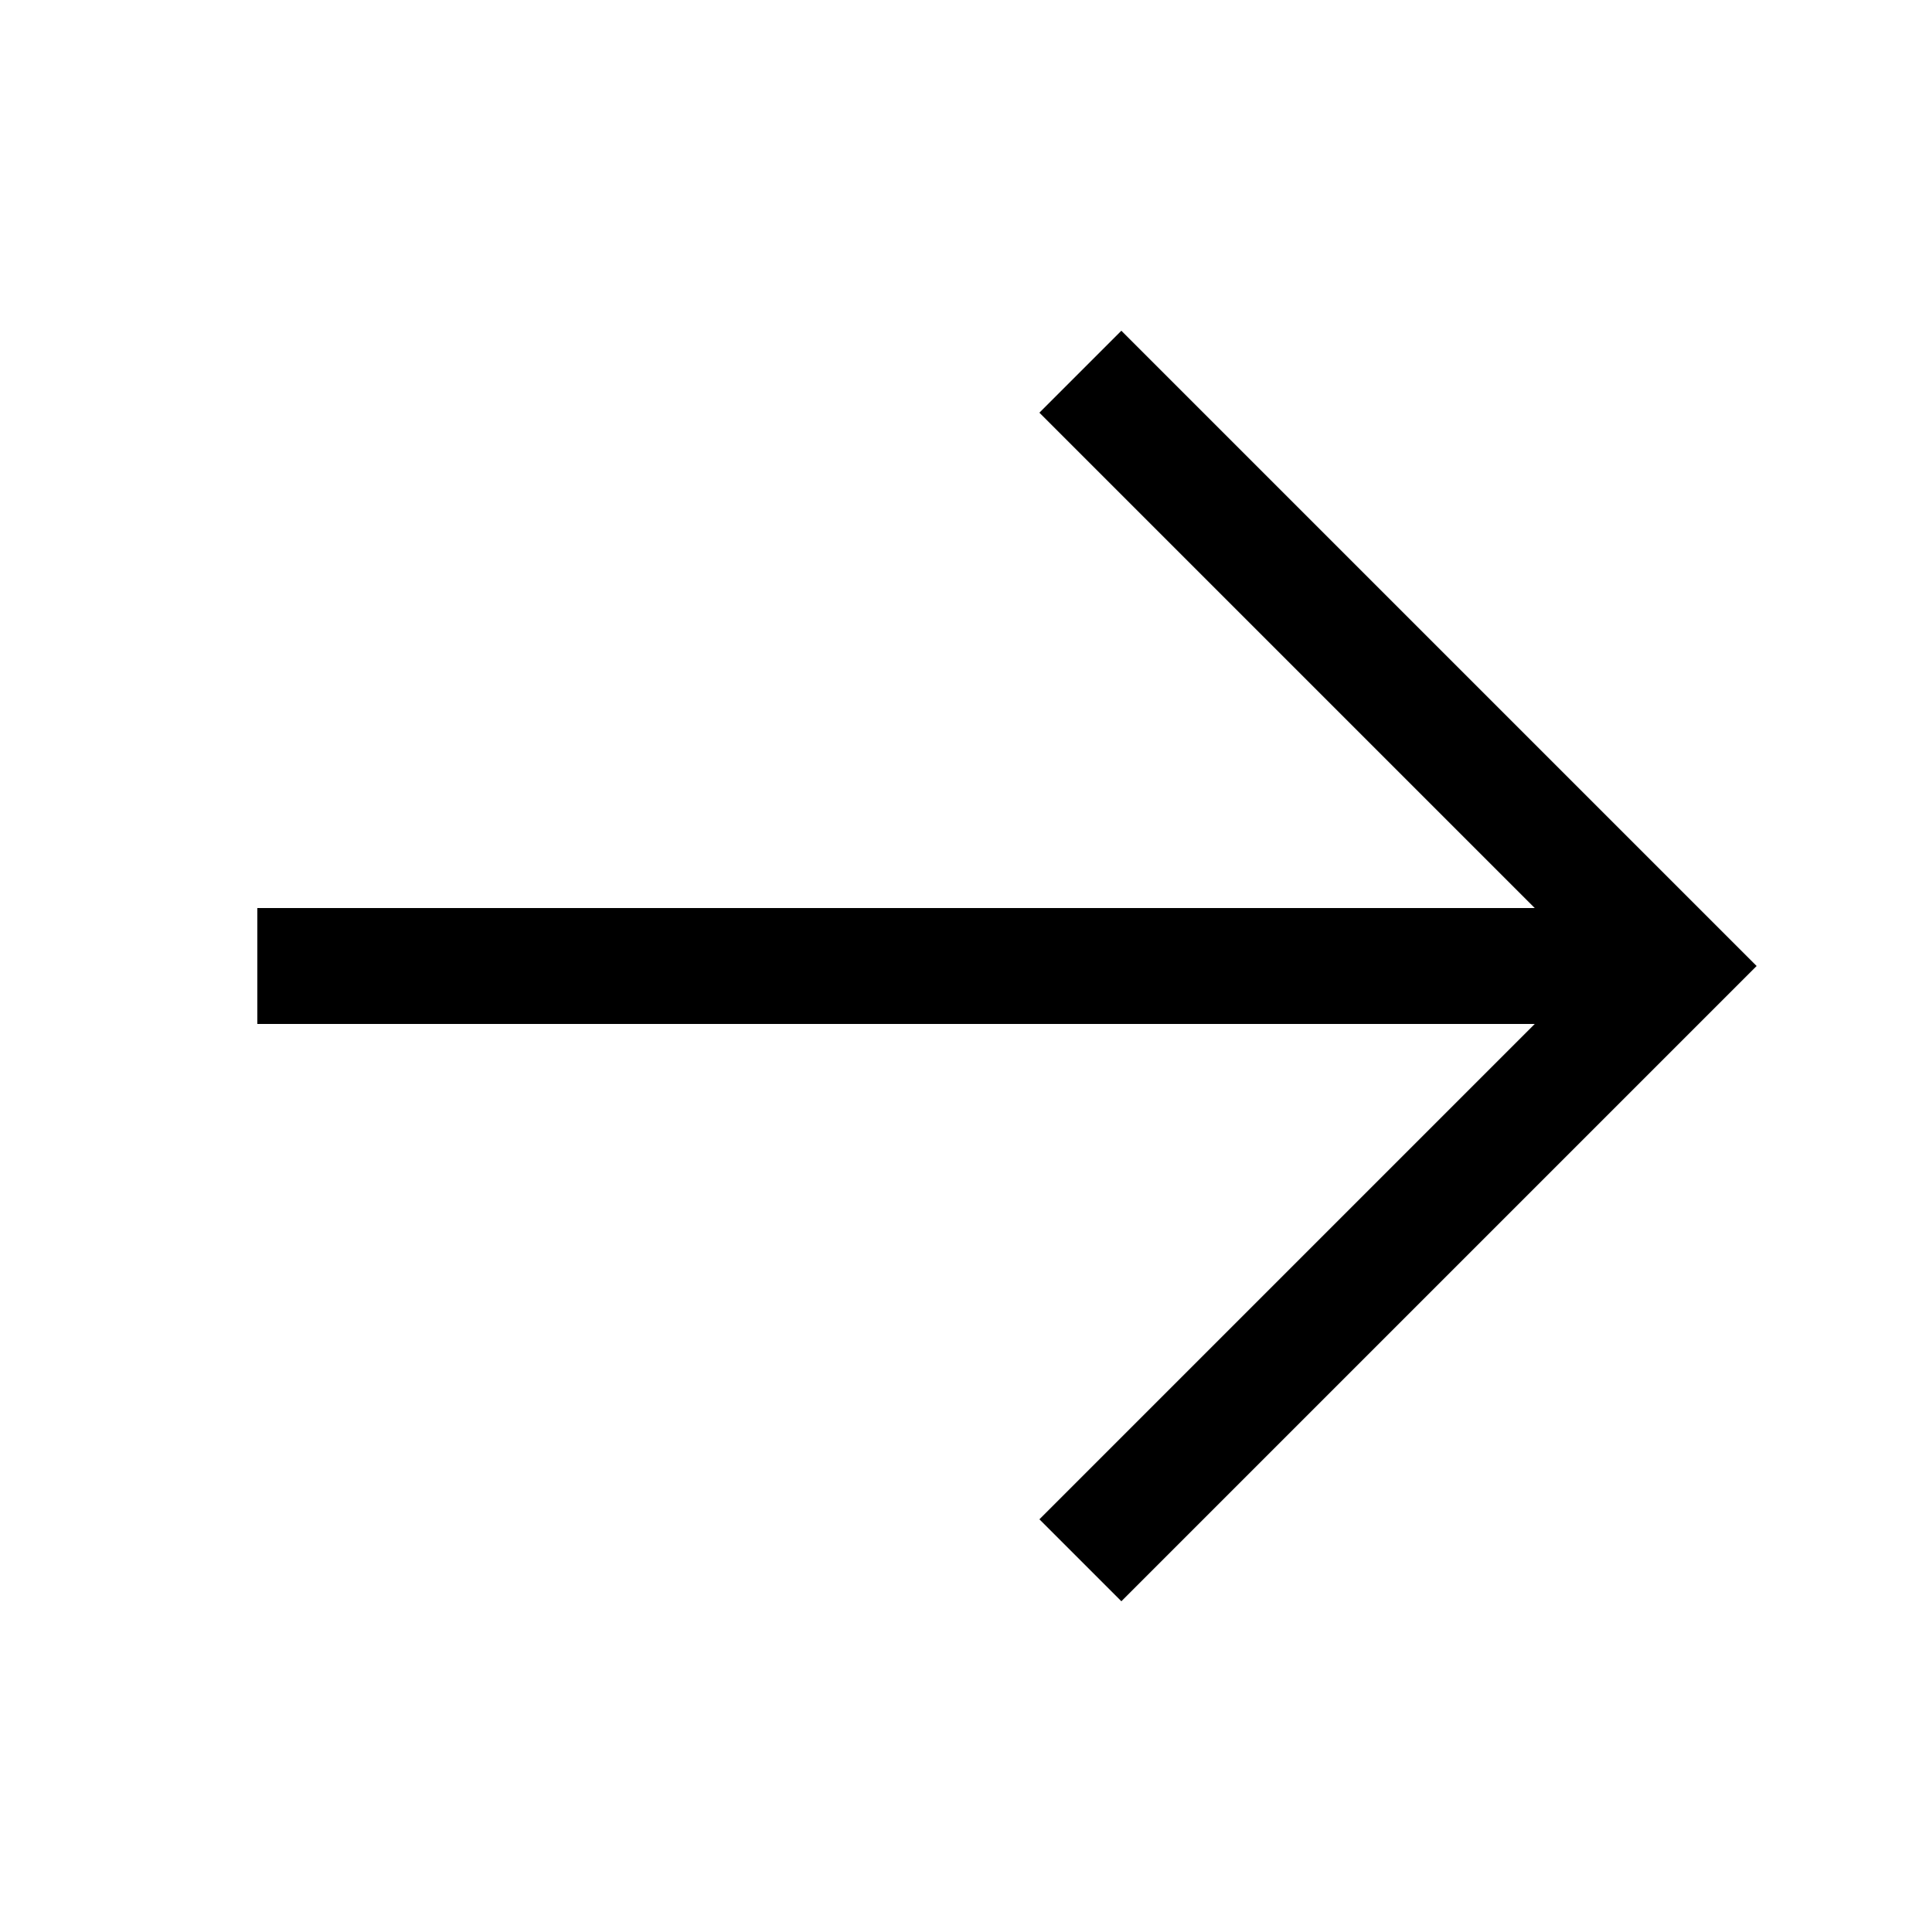
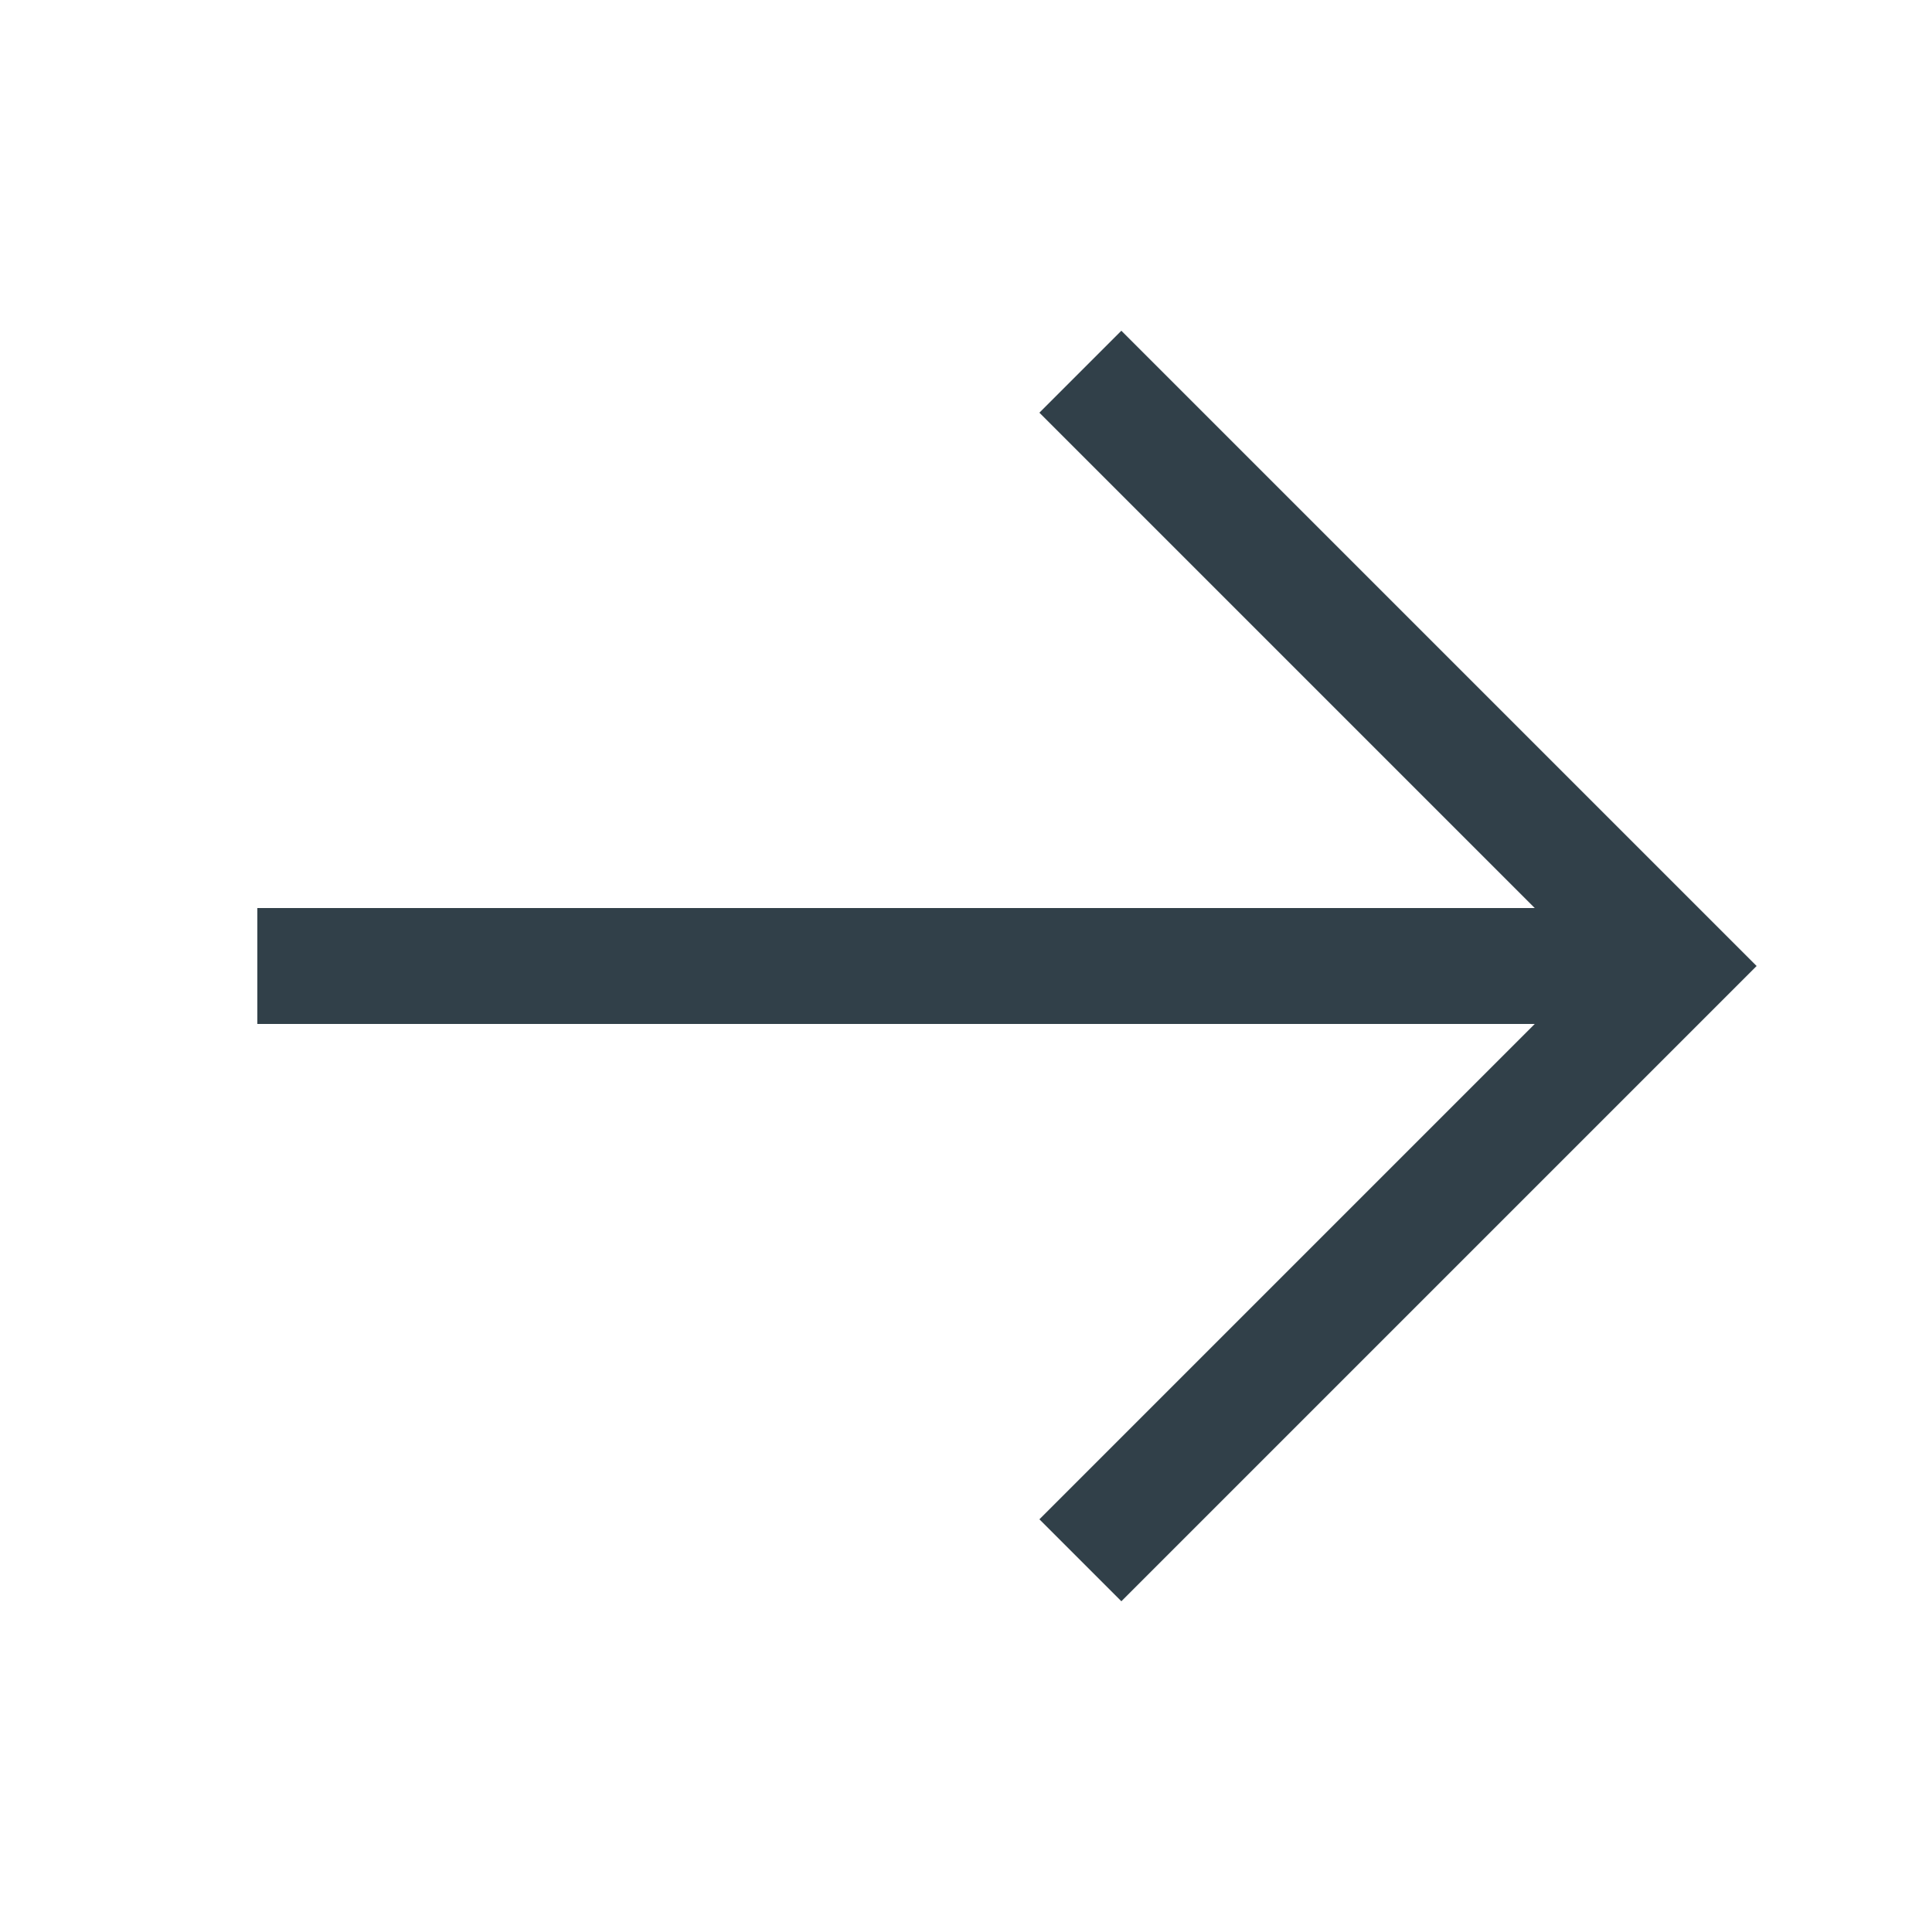
<svg xmlns="http://www.w3.org/2000/svg" id="Ebene_1" data-name="Ebene 1" viewBox="0 0 25 25">
  <defs>
    <style>
      .cls-1 {
        fill: none;
-         stroke: black;
+         stroke: #314049;
        stroke-width: 1.5px;
      }
    </style>
  </defs>
  <line class="cls-1" x1="3.33" y1="12.5" x2="21.67" y2="12.5" />
  <polyline class="cls-1" points="13.98 4.81 21.67 12.5 13.98 20.19" />
</svg>
